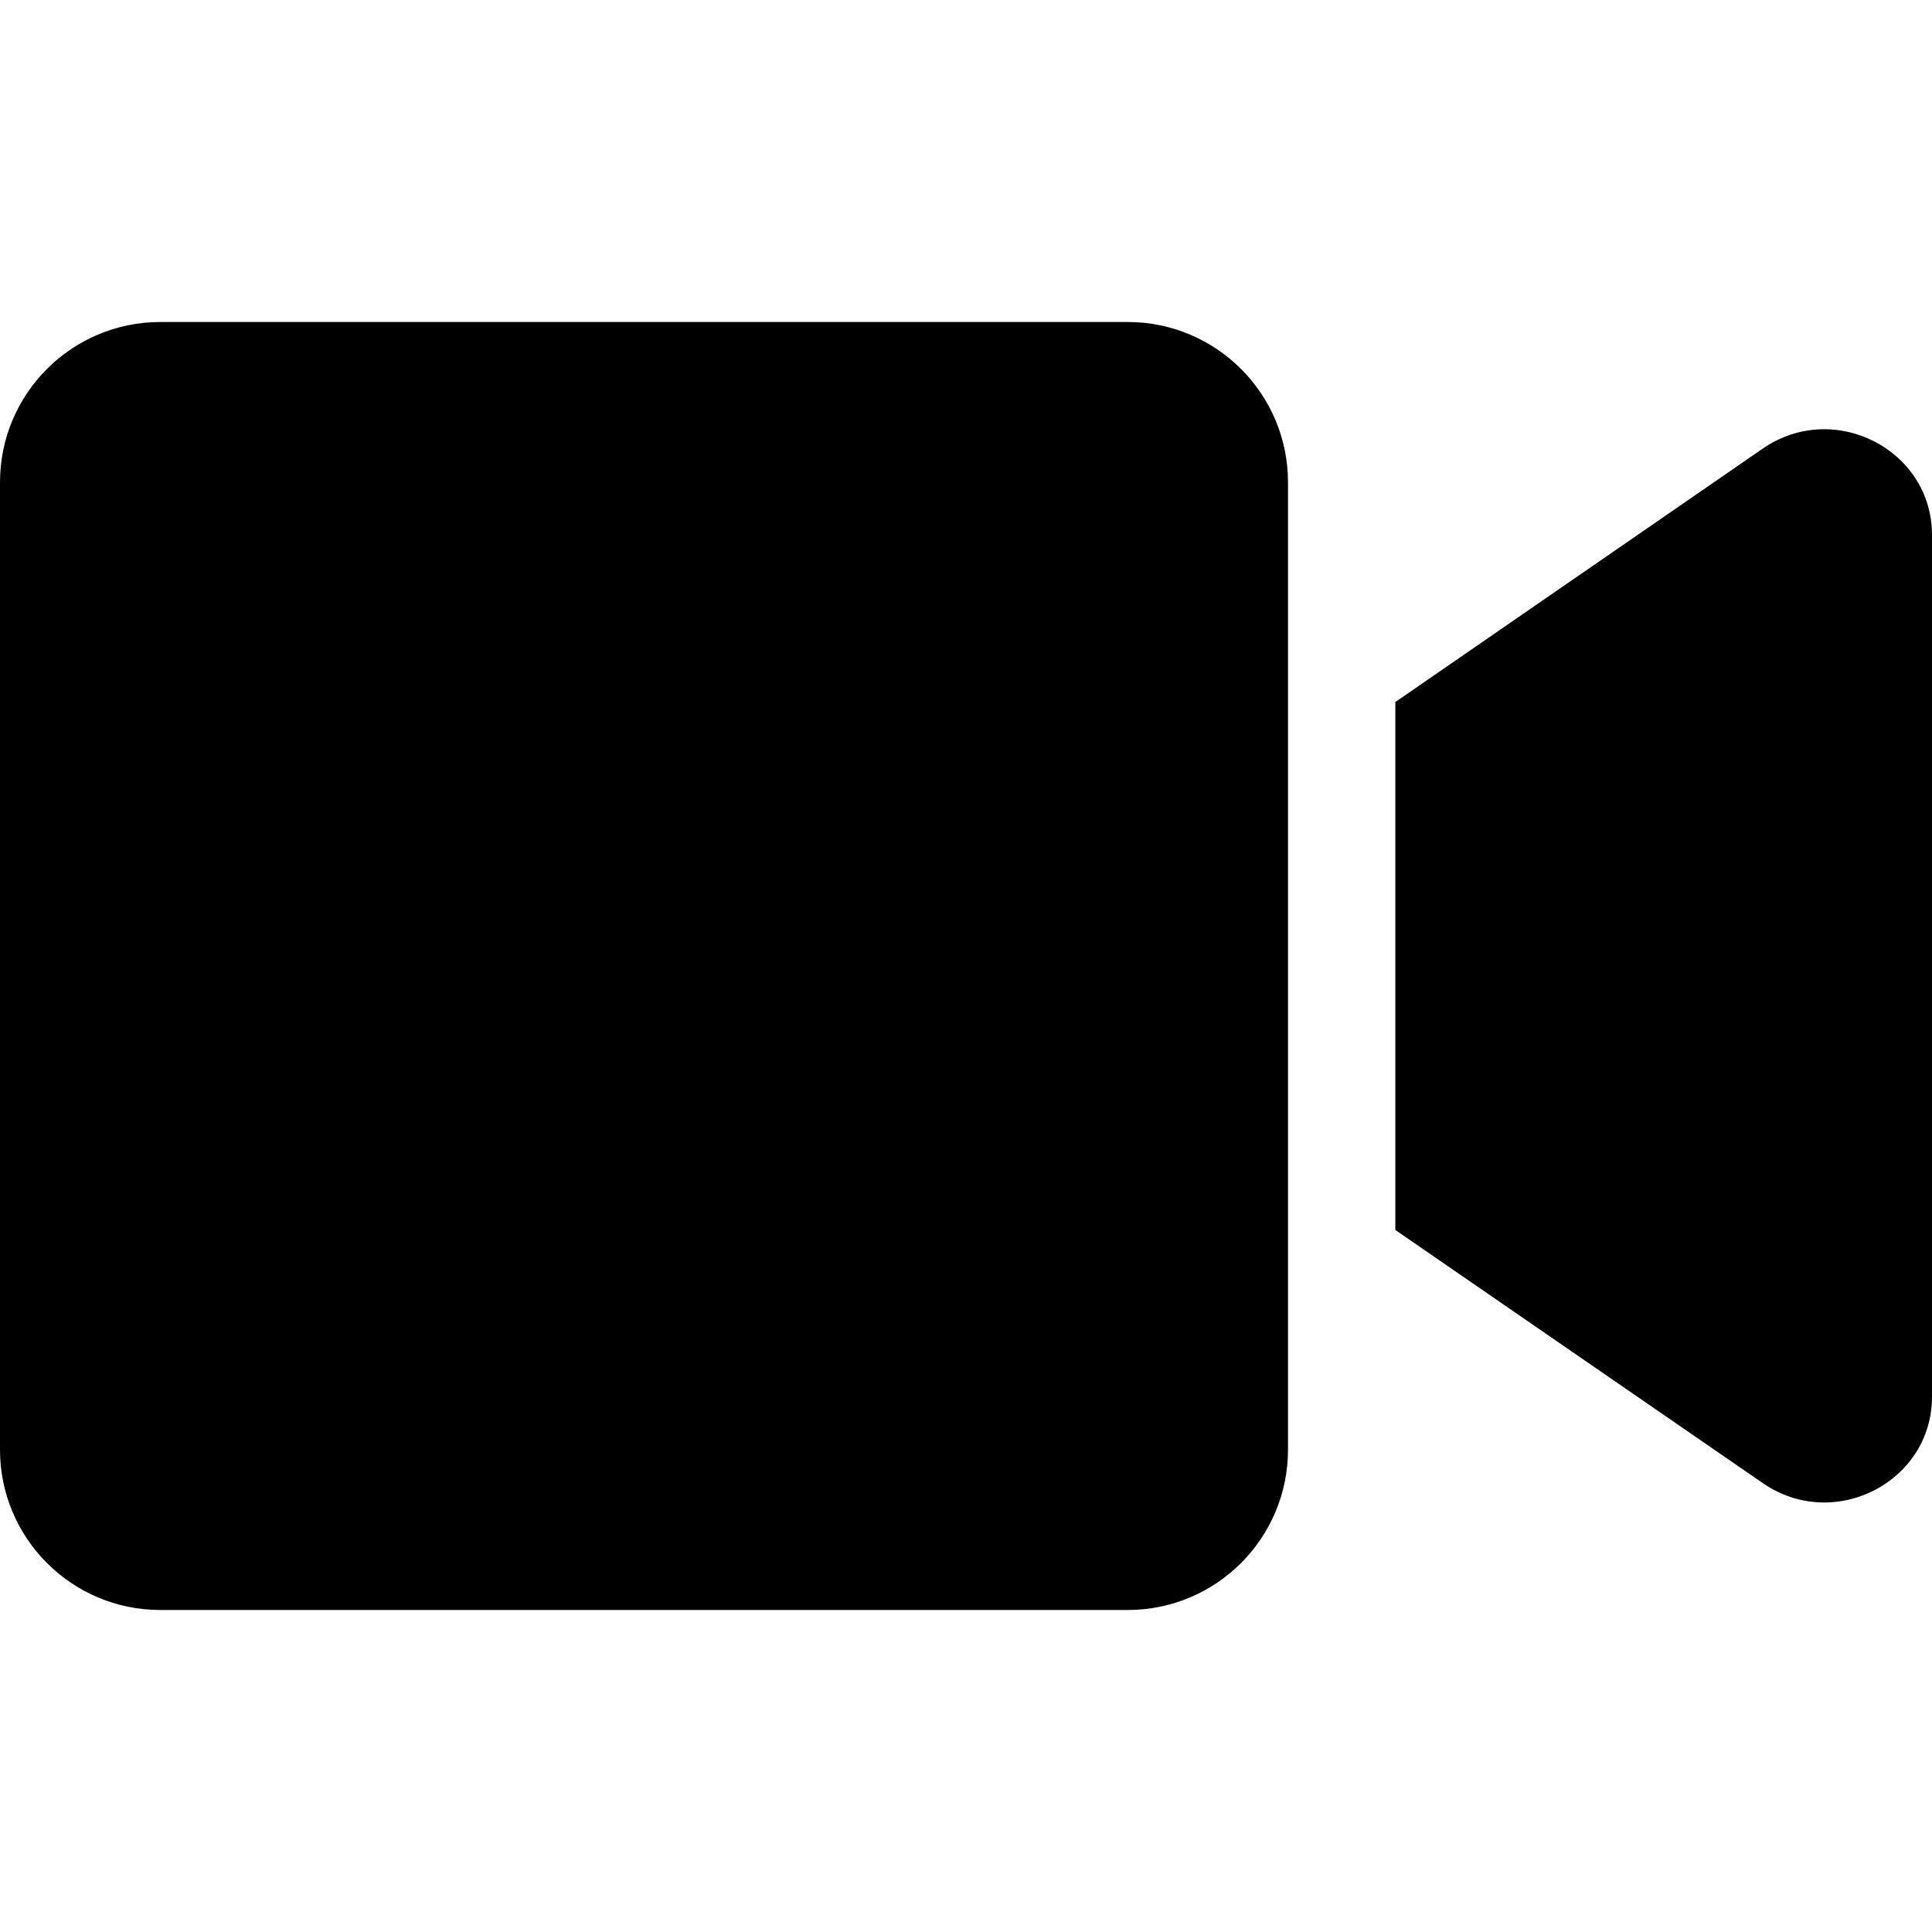
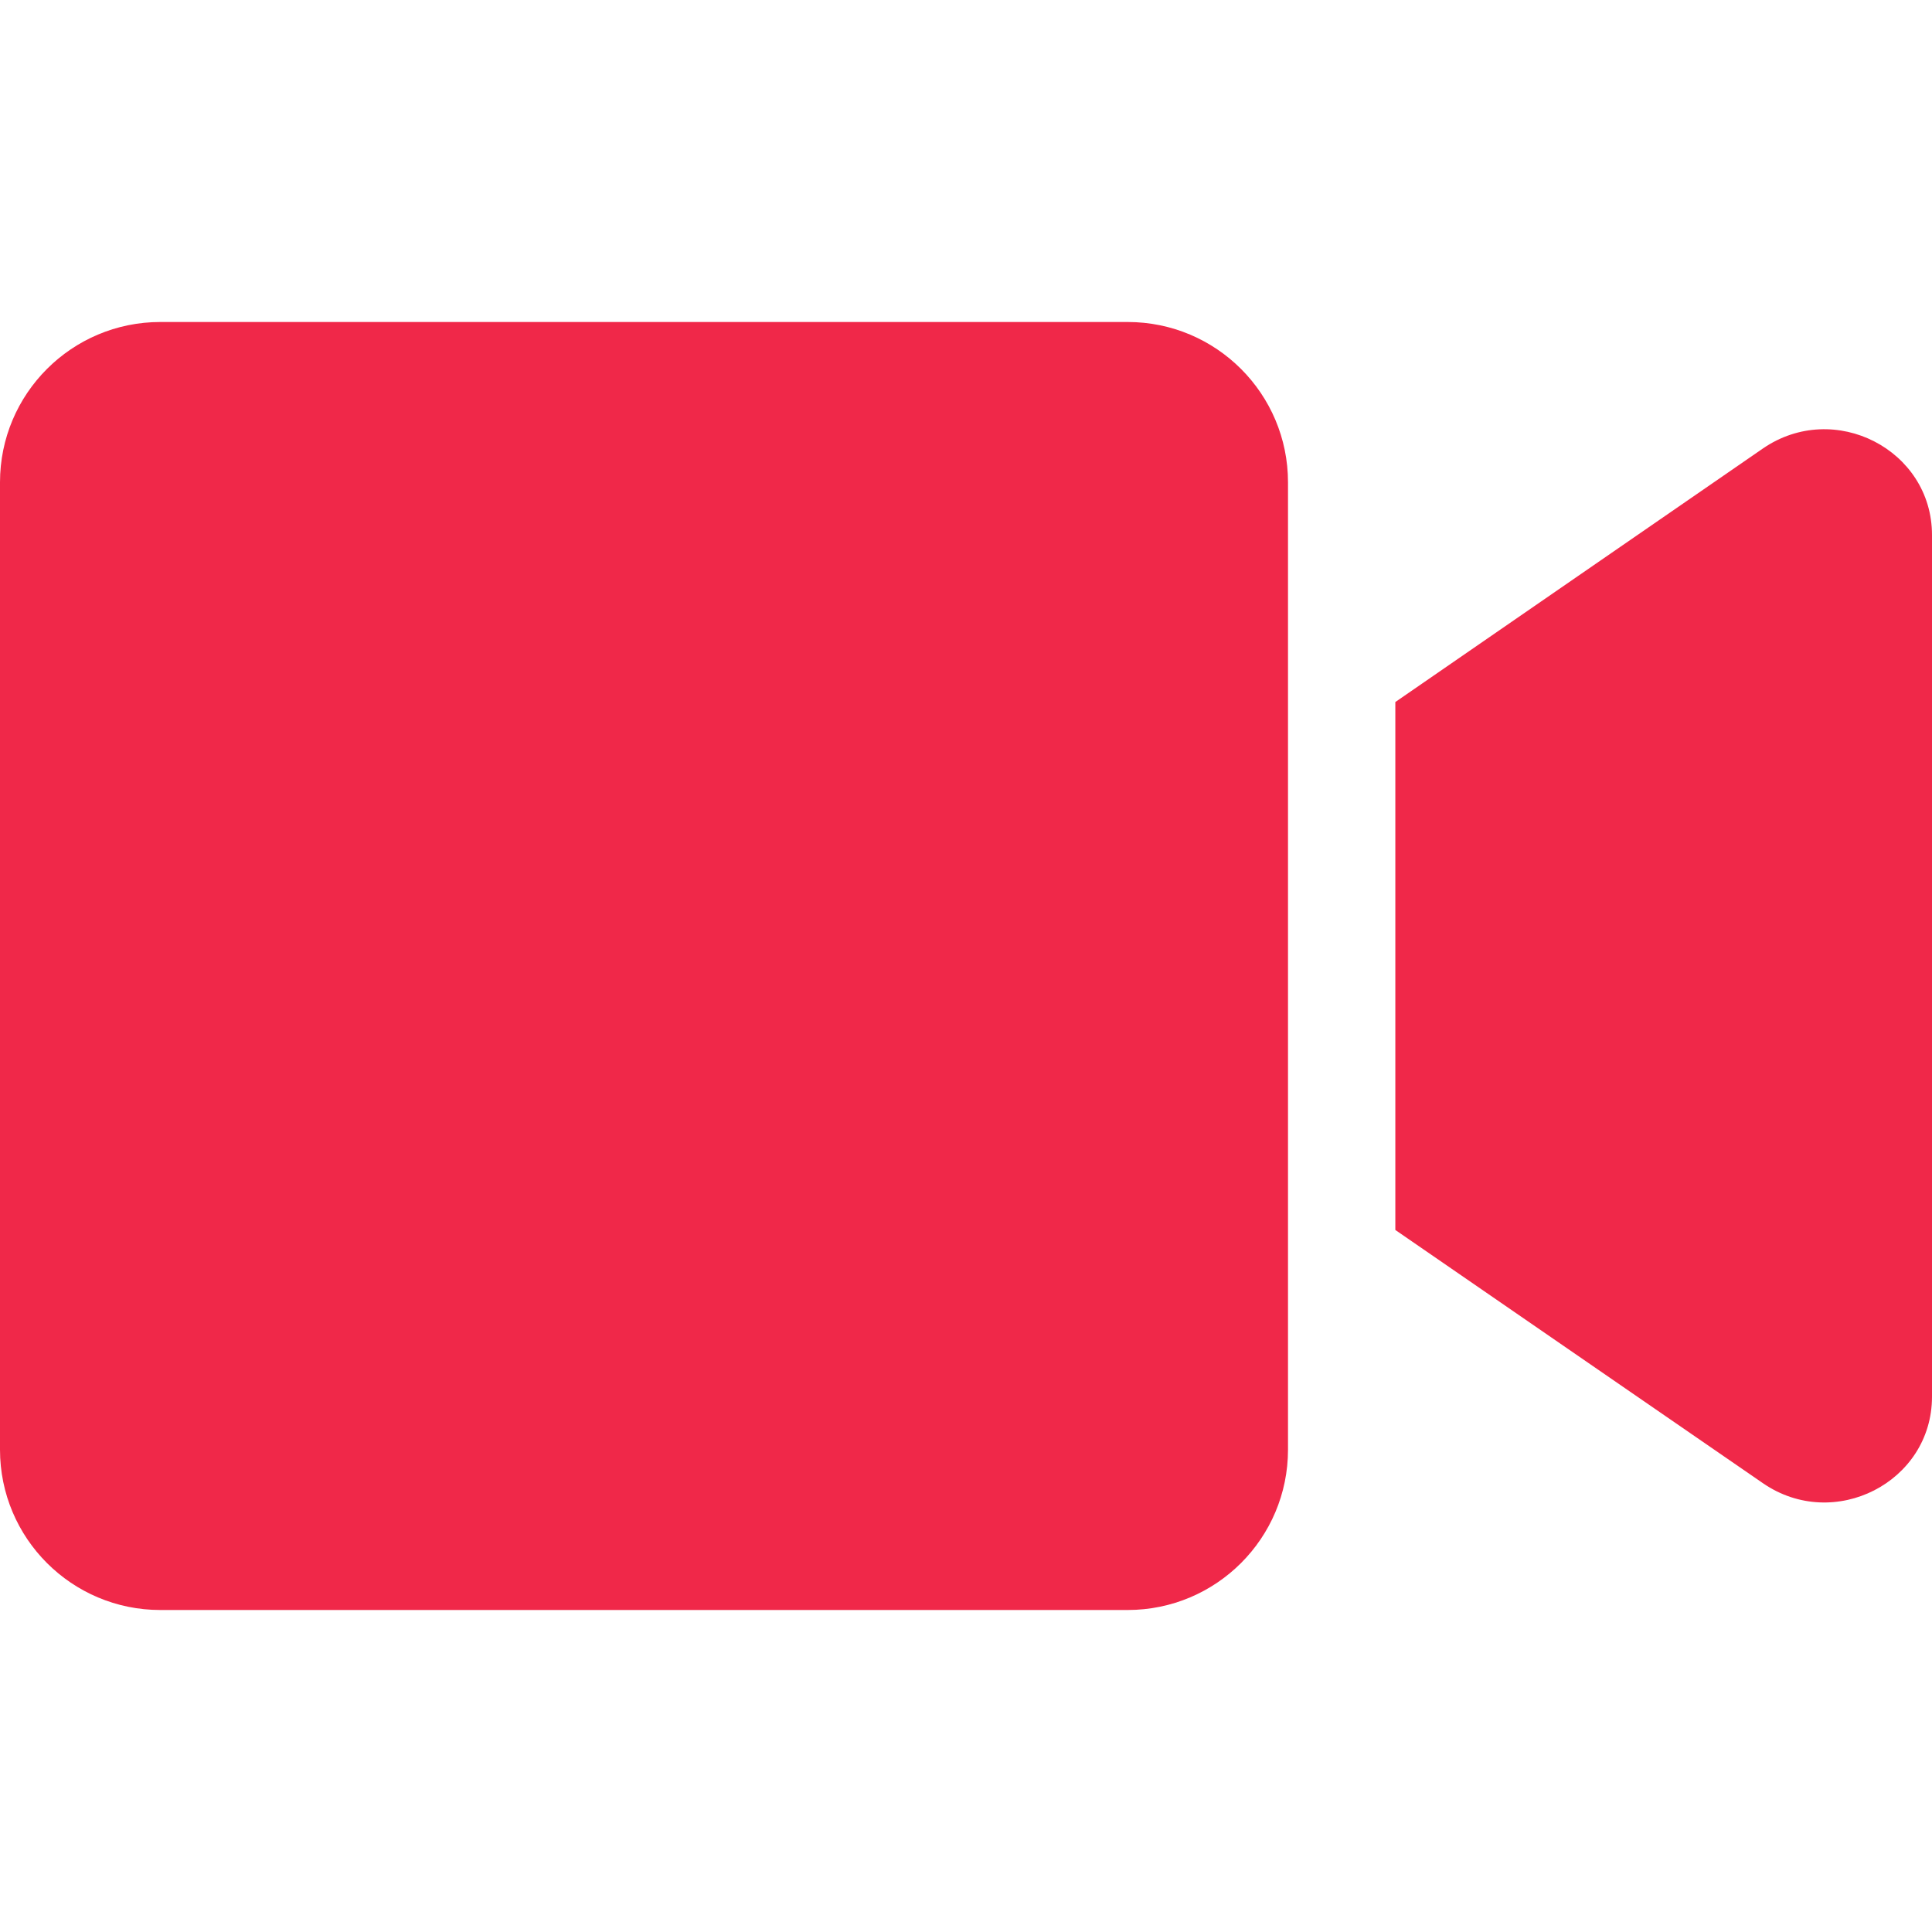
<svg xmlns="http://www.w3.org/2000/svg" aria-hidden="true" focusable="false" data-prefix="fas" width="24px" height="24px" data-icon="video" class="svg-inline--fa fa-video fa-w-18" role="img" viewBox="0 0 576 512">
-   <path fill="currentColor" d="M336.2 64H47.8C21.4 64 0 85.4 0 111.8v288.4C0 426.6 21.4 448 47.8 448h288.4c26.4 0 47.8-21.4 47.8-47.8V111.8c0-26.4-21.4-47.8-47.8-47.8zm189.4 37.7L416 177.3v157.4l109.6 75.5c21.2 14.6 50.4-.3 50.4-25.8V127.5c0-25.4-29.1-40.4-50.4-25.8z" />
+   <path fill="rgb(240,40,73)" d="M336.2 64H47.8C21.4 64 0 85.4 0 111.8v288.4C0 426.6 21.4 448 47.8 448h288.4c26.4 0 47.8-21.4 47.8-47.8V111.8c0-26.4-21.4-47.8-47.8-47.8zm189.4 37.7L416 177.3v157.4l109.6 75.5c21.2 14.6 50.4-.3 50.4-25.8V127.5c0-25.4-29.1-40.4-50.4-25.8z" />
</svg>
